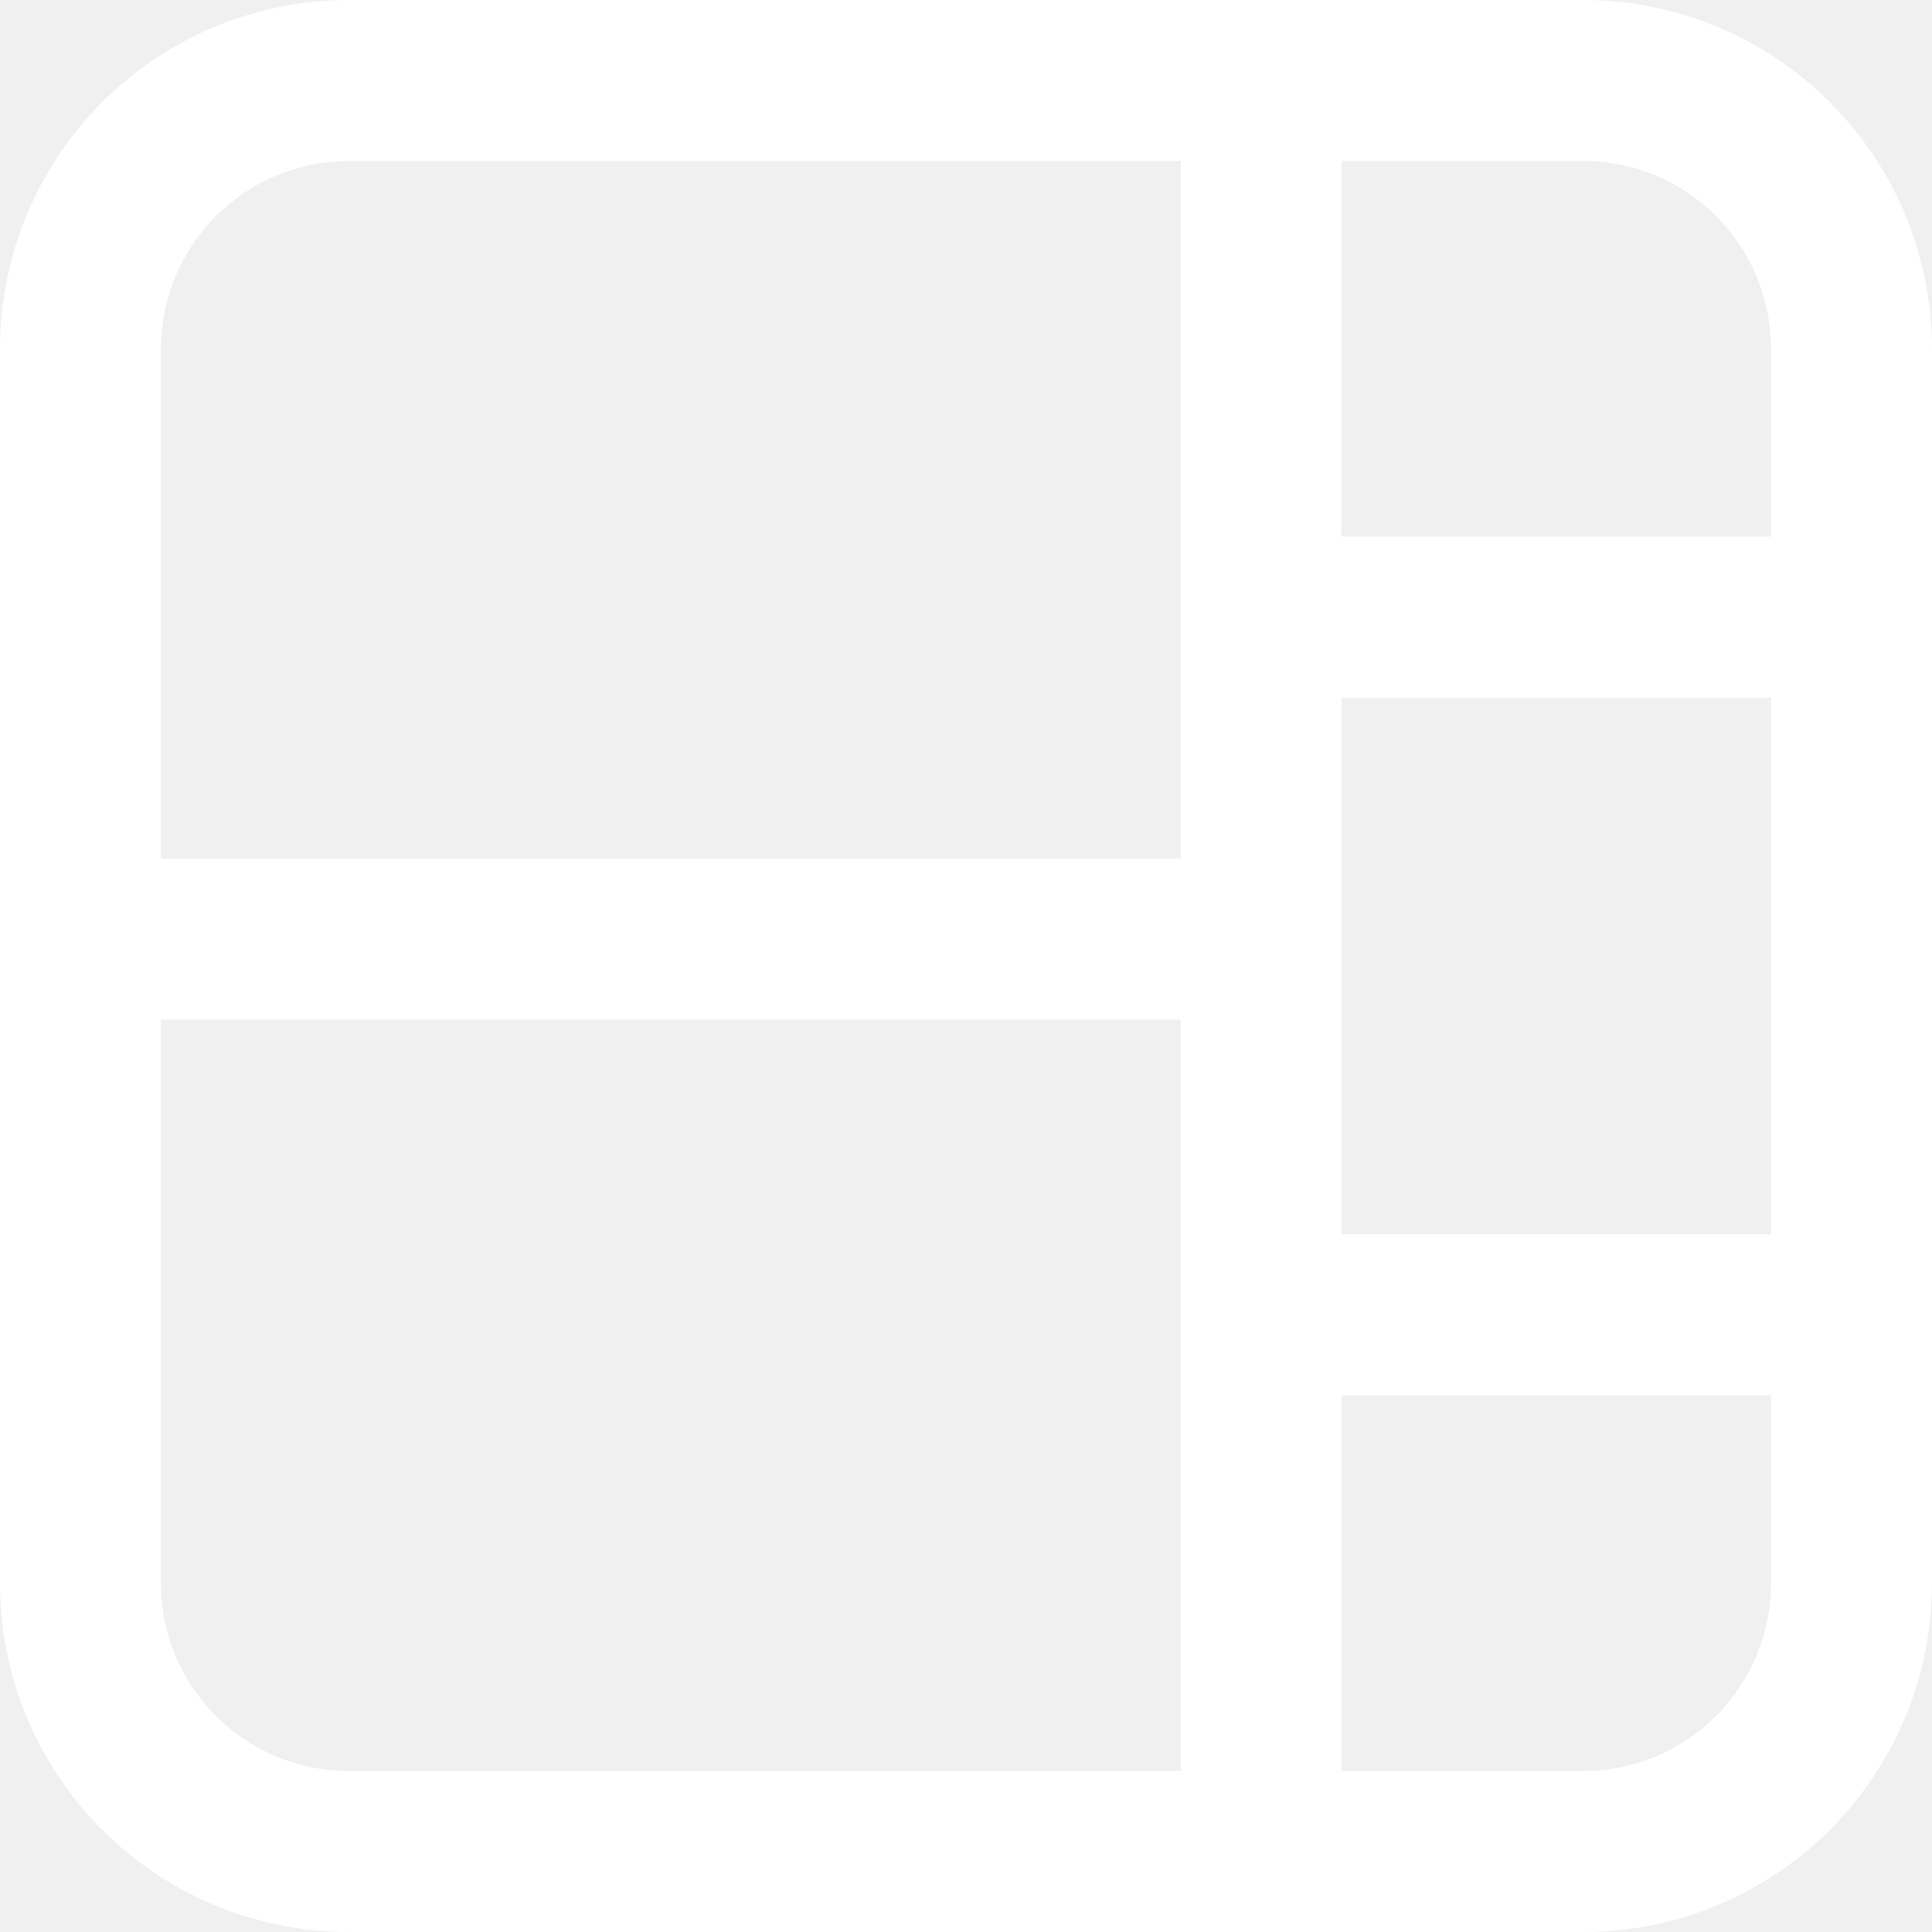
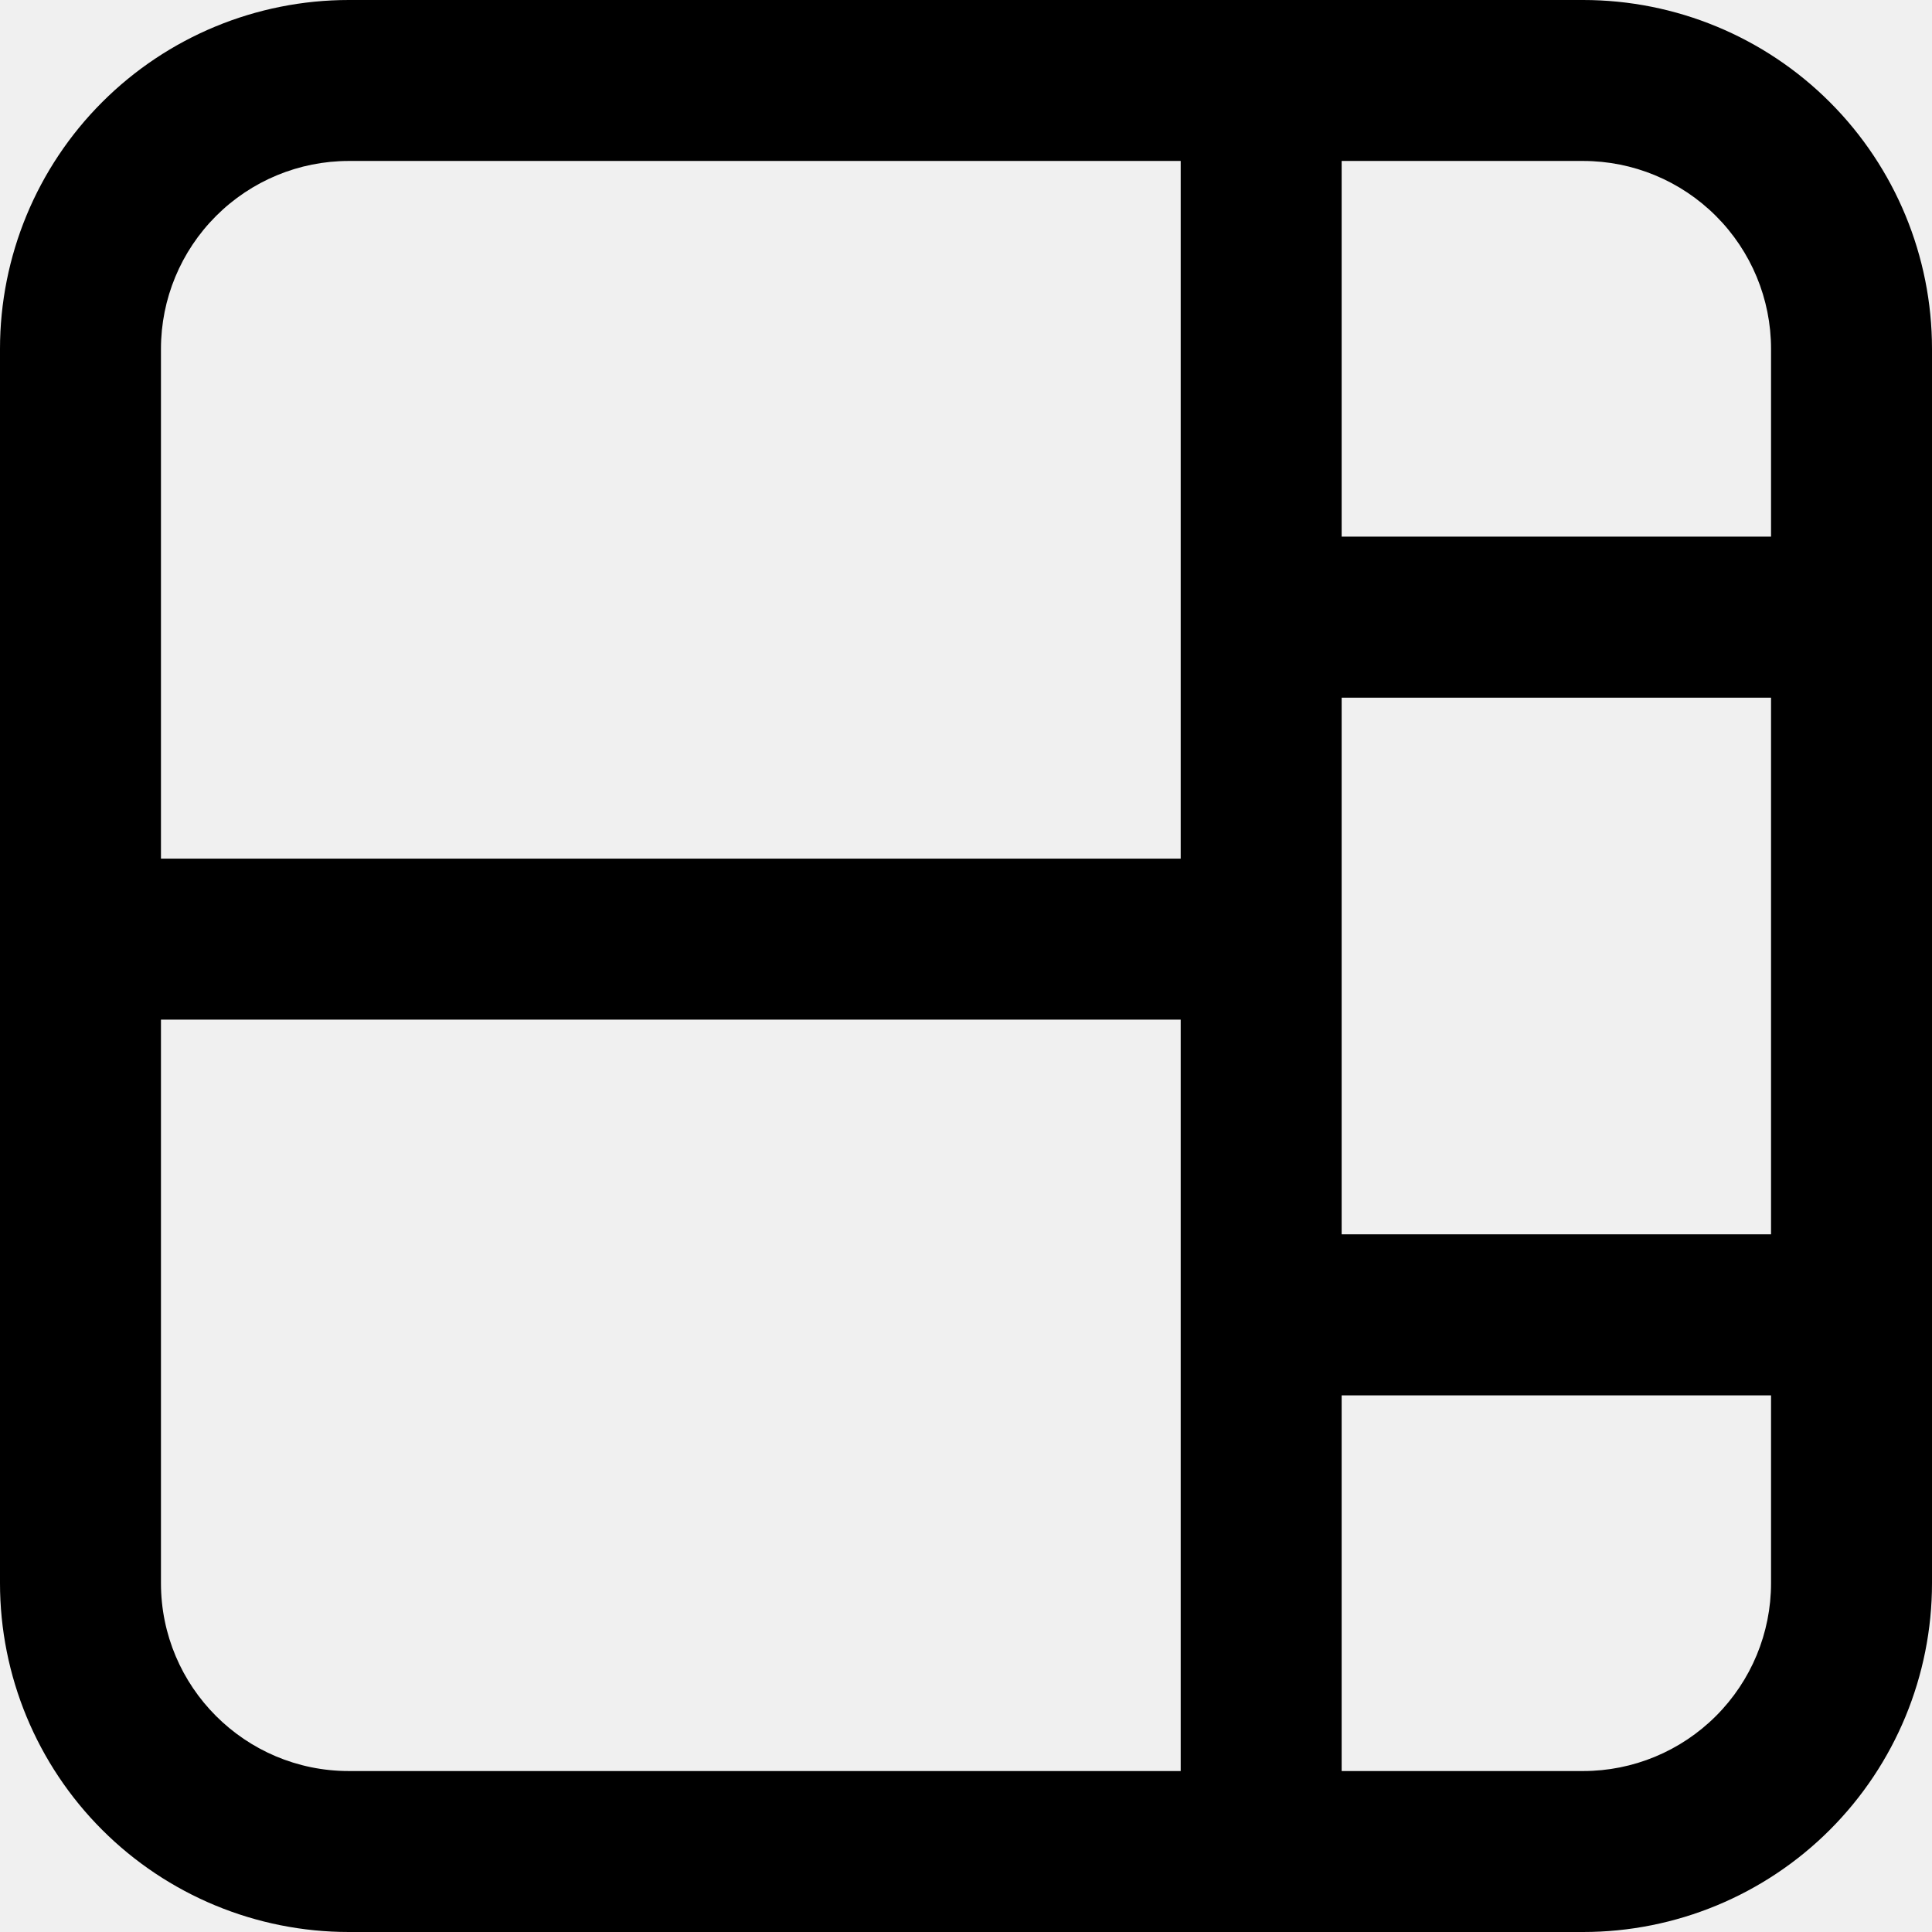
- <svg xmlns="http://www.w3.org/2000/svg" width="16" height="16" viewBox="0 0 16 16" fill="none">
-   <path fill-rule="evenodd" clip-rule="evenodd" d="M0.846 0.846C0.304 1.388 0 2.123 0 2.889V13.111C0 13.877 0.304 14.612 0.846 15.154C1.388 15.696 2.123 16 2.889 16H13.111C13.877 16 14.612 15.696 15.154 15.154C15.696 14.612 16 13.877 16 13.111V2.889C16 2.123 15.696 1.388 15.154 0.846C14.612 0.304 13.877 0 13.111 0H2.889C2.123 0 1.388 0.304 0.846 0.846ZM1.333 13.111V8.444H9.778V14.667H2.889C2.03 14.667 1.333 13.97 1.333 13.111ZM9.778 7.111V1.333H2.889C2.476 1.333 2.081 1.497 1.789 1.789C1.497 2.081 1.333 2.476 1.333 2.889V7.111H9.778ZM11.111 5.778H14.667V10.222H11.111V5.778ZM14.667 11.556H11.111V14.667H13.111C13.524 14.667 13.919 14.503 14.211 14.211C14.503 13.919 14.667 13.524 14.667 13.111V11.556ZM14.667 2.889V4.444H11.111V1.333H13.111C13.524 1.333 13.919 1.497 14.211 1.789C14.503 2.081 14.667 2.476 14.667 2.889Z" fill="white" />
+ <svg xmlns="http://www.w3.org/2000/svg" width="16" height="16" viewBox="0 0 16 16">
+   <path fill-rule="evenodd" clip-rule="evenodd" d="M0.846 0.846C0.304 1.388 0 2.123 0 2.889V13.111C0 13.877 0.304 14.612 0.846 15.154C1.388 15.696 2.123 16 2.889 16H13.111C13.877 16 14.612 15.696 15.154 15.154C15.696 14.612 16 13.877 16 13.111V2.889C16 2.123 15.696 1.388 15.154 0.846C14.612 0.304 13.877 0 13.111 0H2.889C2.123 0 1.388 0.304 0.846 0.846ZM1.333 13.111V8.444H9.778V14.667H2.889C2.03 14.667 1.333 13.97 1.333 13.111ZM9.778 7.111V1.333H2.889C2.476 1.333 2.081 1.497 1.789 1.789C1.497 2.081 1.333 2.476 1.333 2.889V7.111H9.778ZM11.111 5.778H14.667V10.222H11.111V5.778ZM14.667 11.556H11.111V14.667H13.111C13.524 14.667 13.919 14.503 14.211 14.211C14.503 13.919 14.667 13.524 14.667 13.111V11.556ZM14.667 2.889V4.444H11.111V1.333H13.111C13.524 1.333 13.919 1.497 14.211 1.789C14.503 2.081 14.667 2.476 14.667 2.889Z" fill="" />
</svg>
